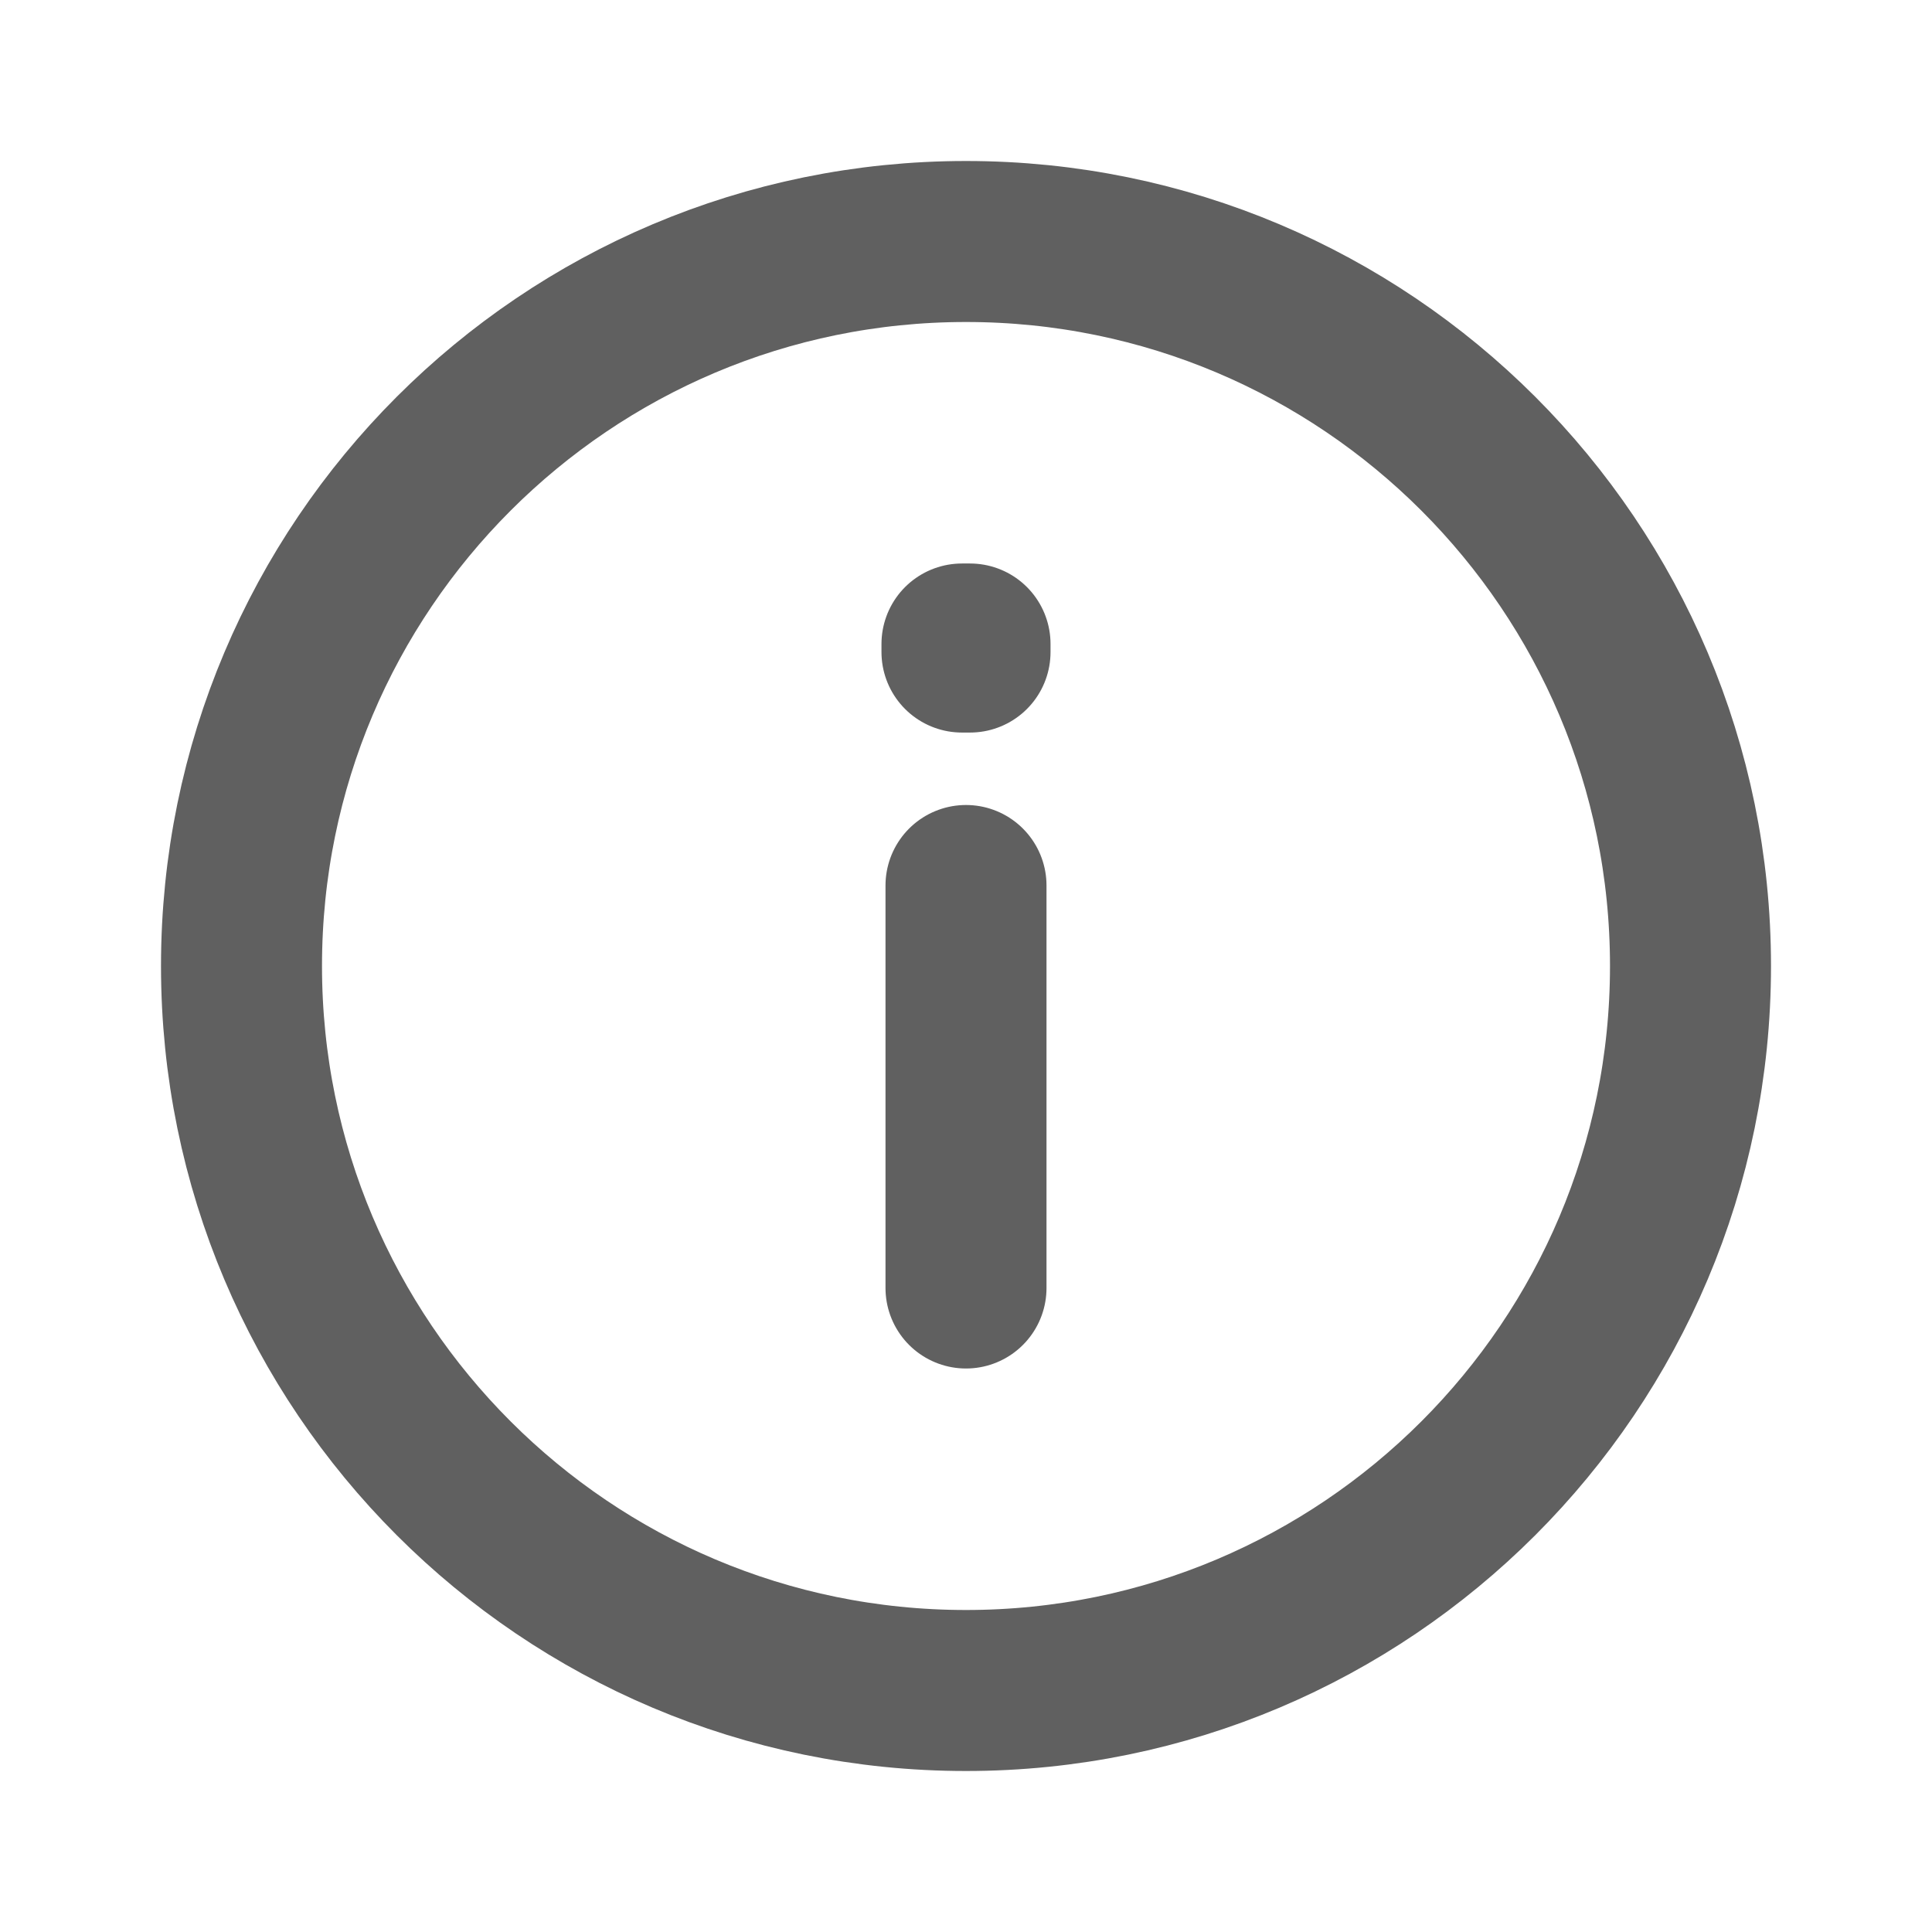
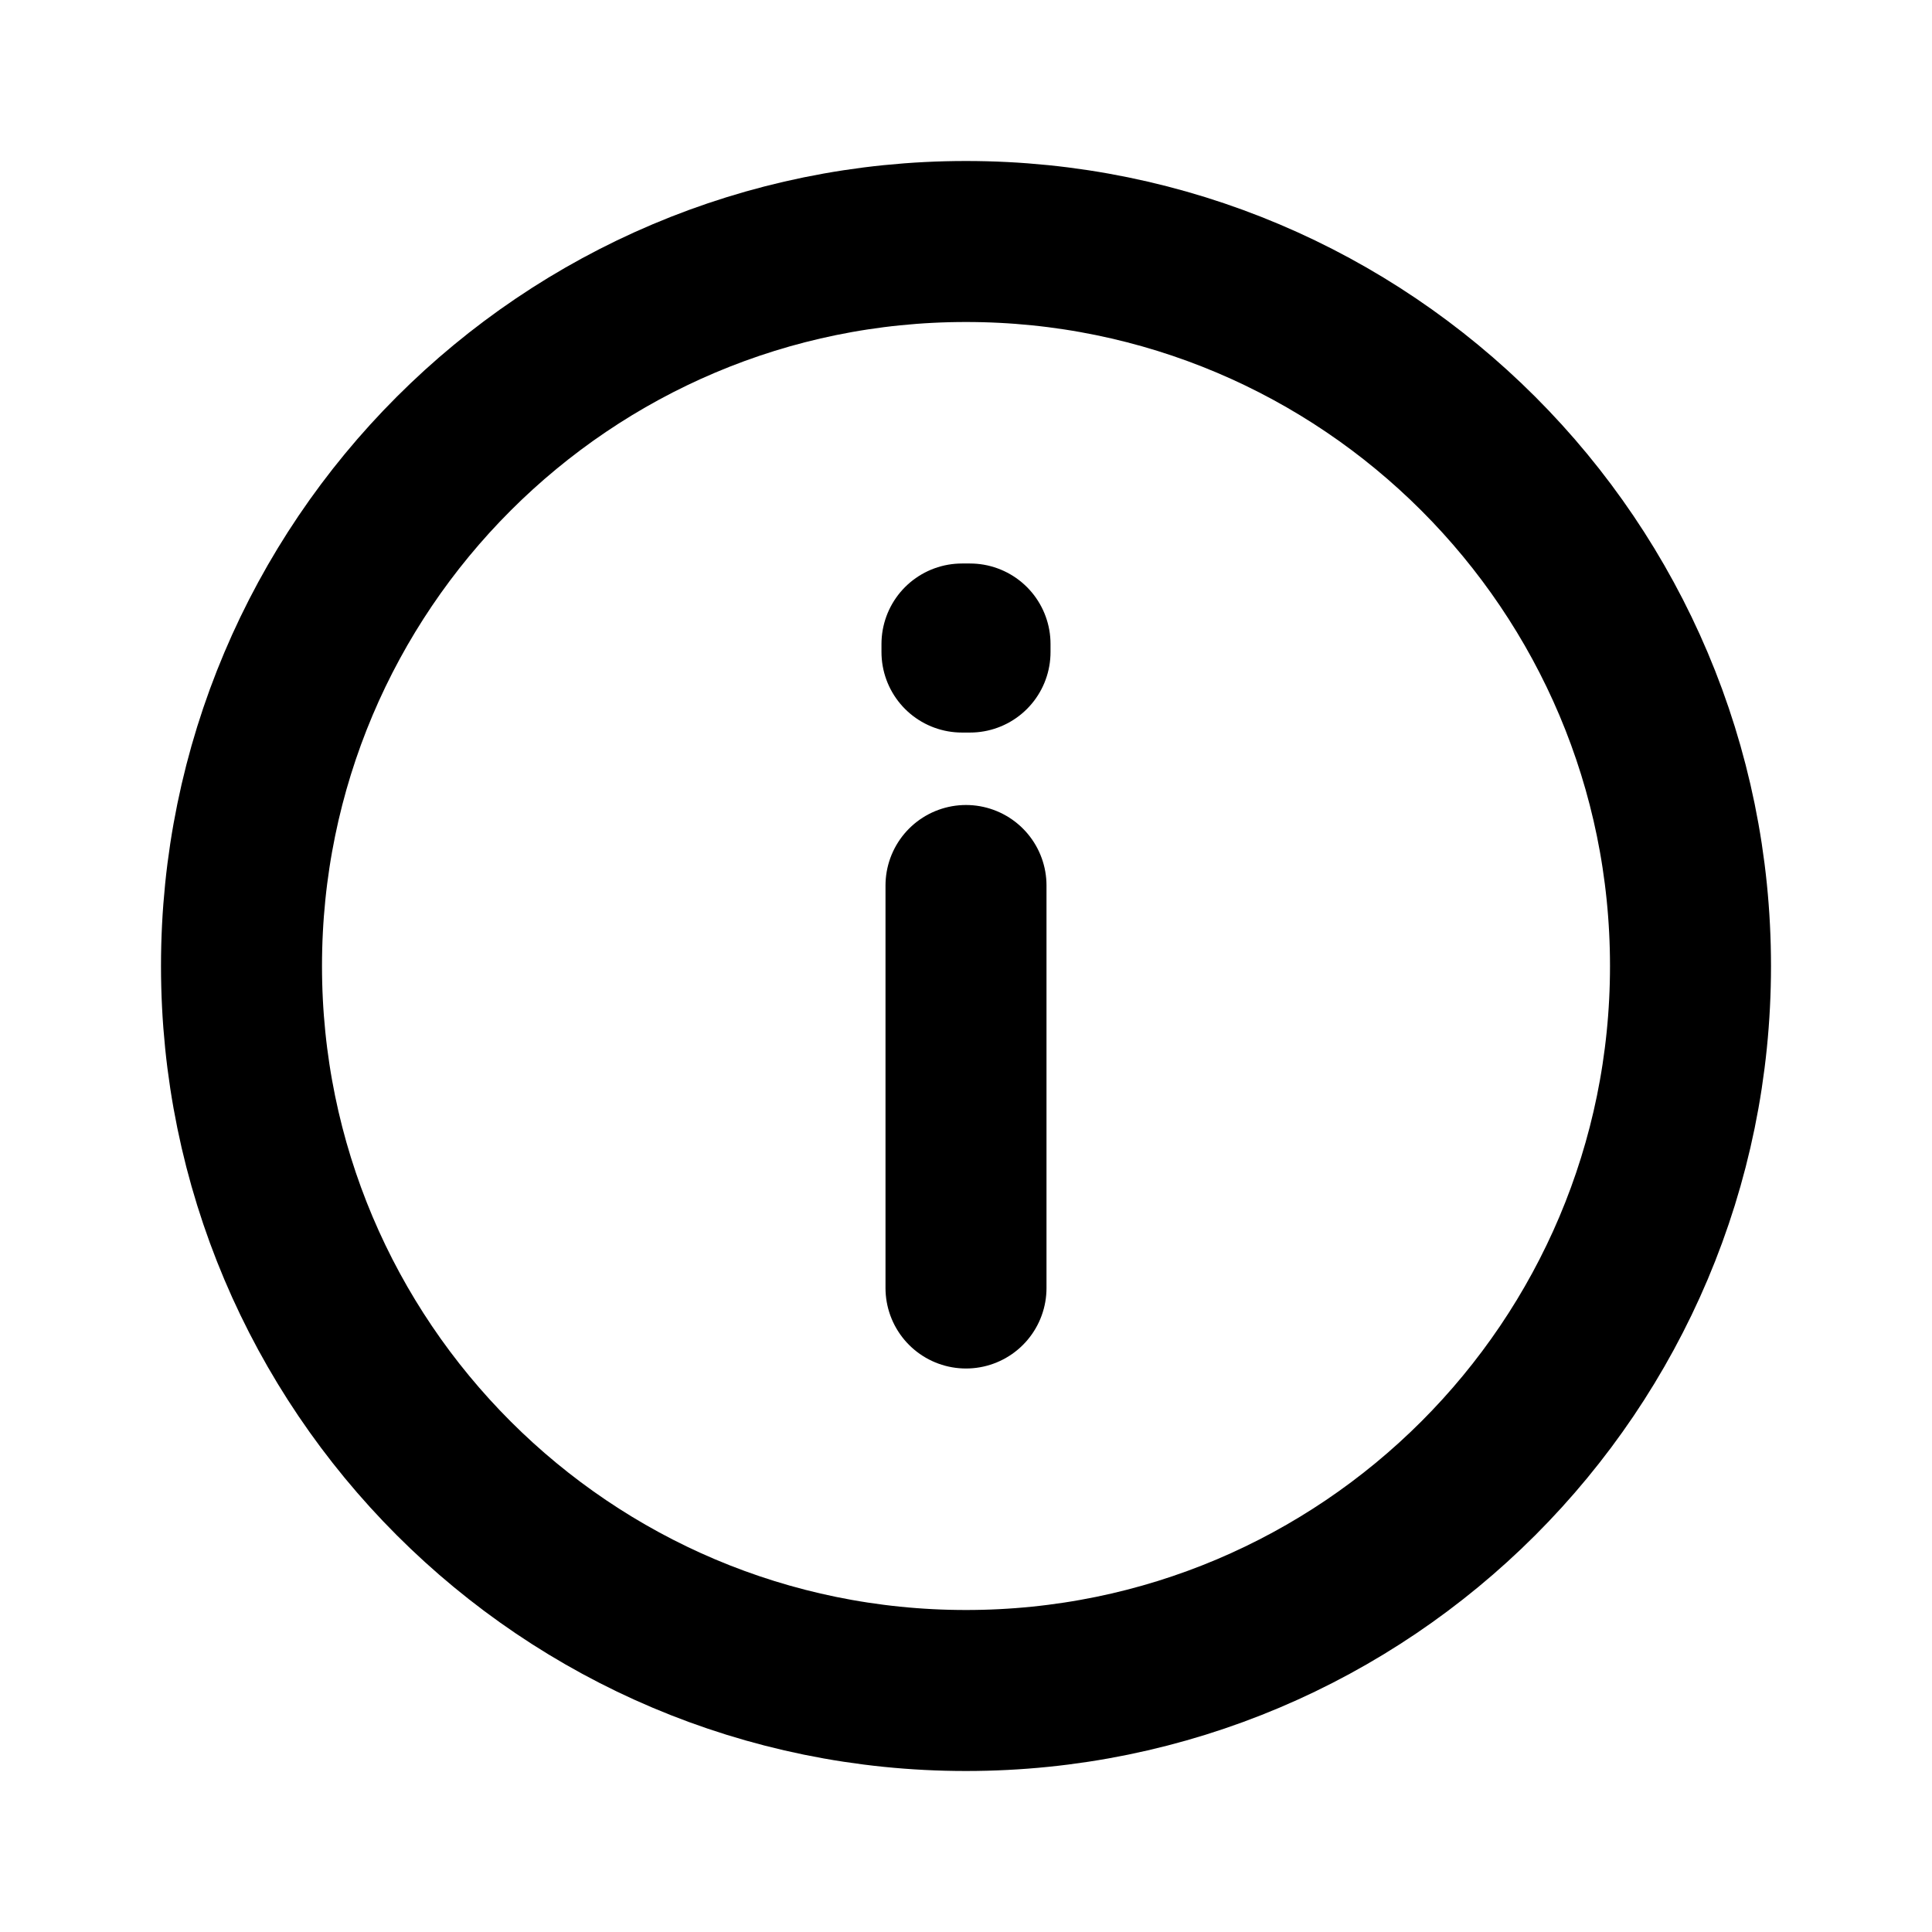
<svg xmlns="http://www.w3.org/2000/svg" width="800px" height="800px" viewBox="0 0 24 24" fill="none">
  <g id="Warning / Info">
-     <path id="Vector" d="M12 11V16M12 21C7.029 21 3 16.971 3 12C3 7.029 7.029 3 12 3C16.971 3 21 7.029 21 12C21 16.971 16.971 21 12 21ZM12.05 8V8.1L11.95 8.1V8H12.05Z" stroke="#606060" stroke-width="2" stroke-linecap="round" stroke-linejoin="round" />
+     <path id="Vector" d="M12 11V16M12 21C7.029 21 3 16.971 3 12C3 7.029 7.029 3 12 3C16.971 3 21 7.029 21 12C21 16.971 16.971 21 12 21ZM12.05 8V8.1L11.95 8.1V8H12.05Z" stroke="#000" stroke-width="2" stroke-linecap="round" stroke-linejoin="round" />
  </g>
</svg>
